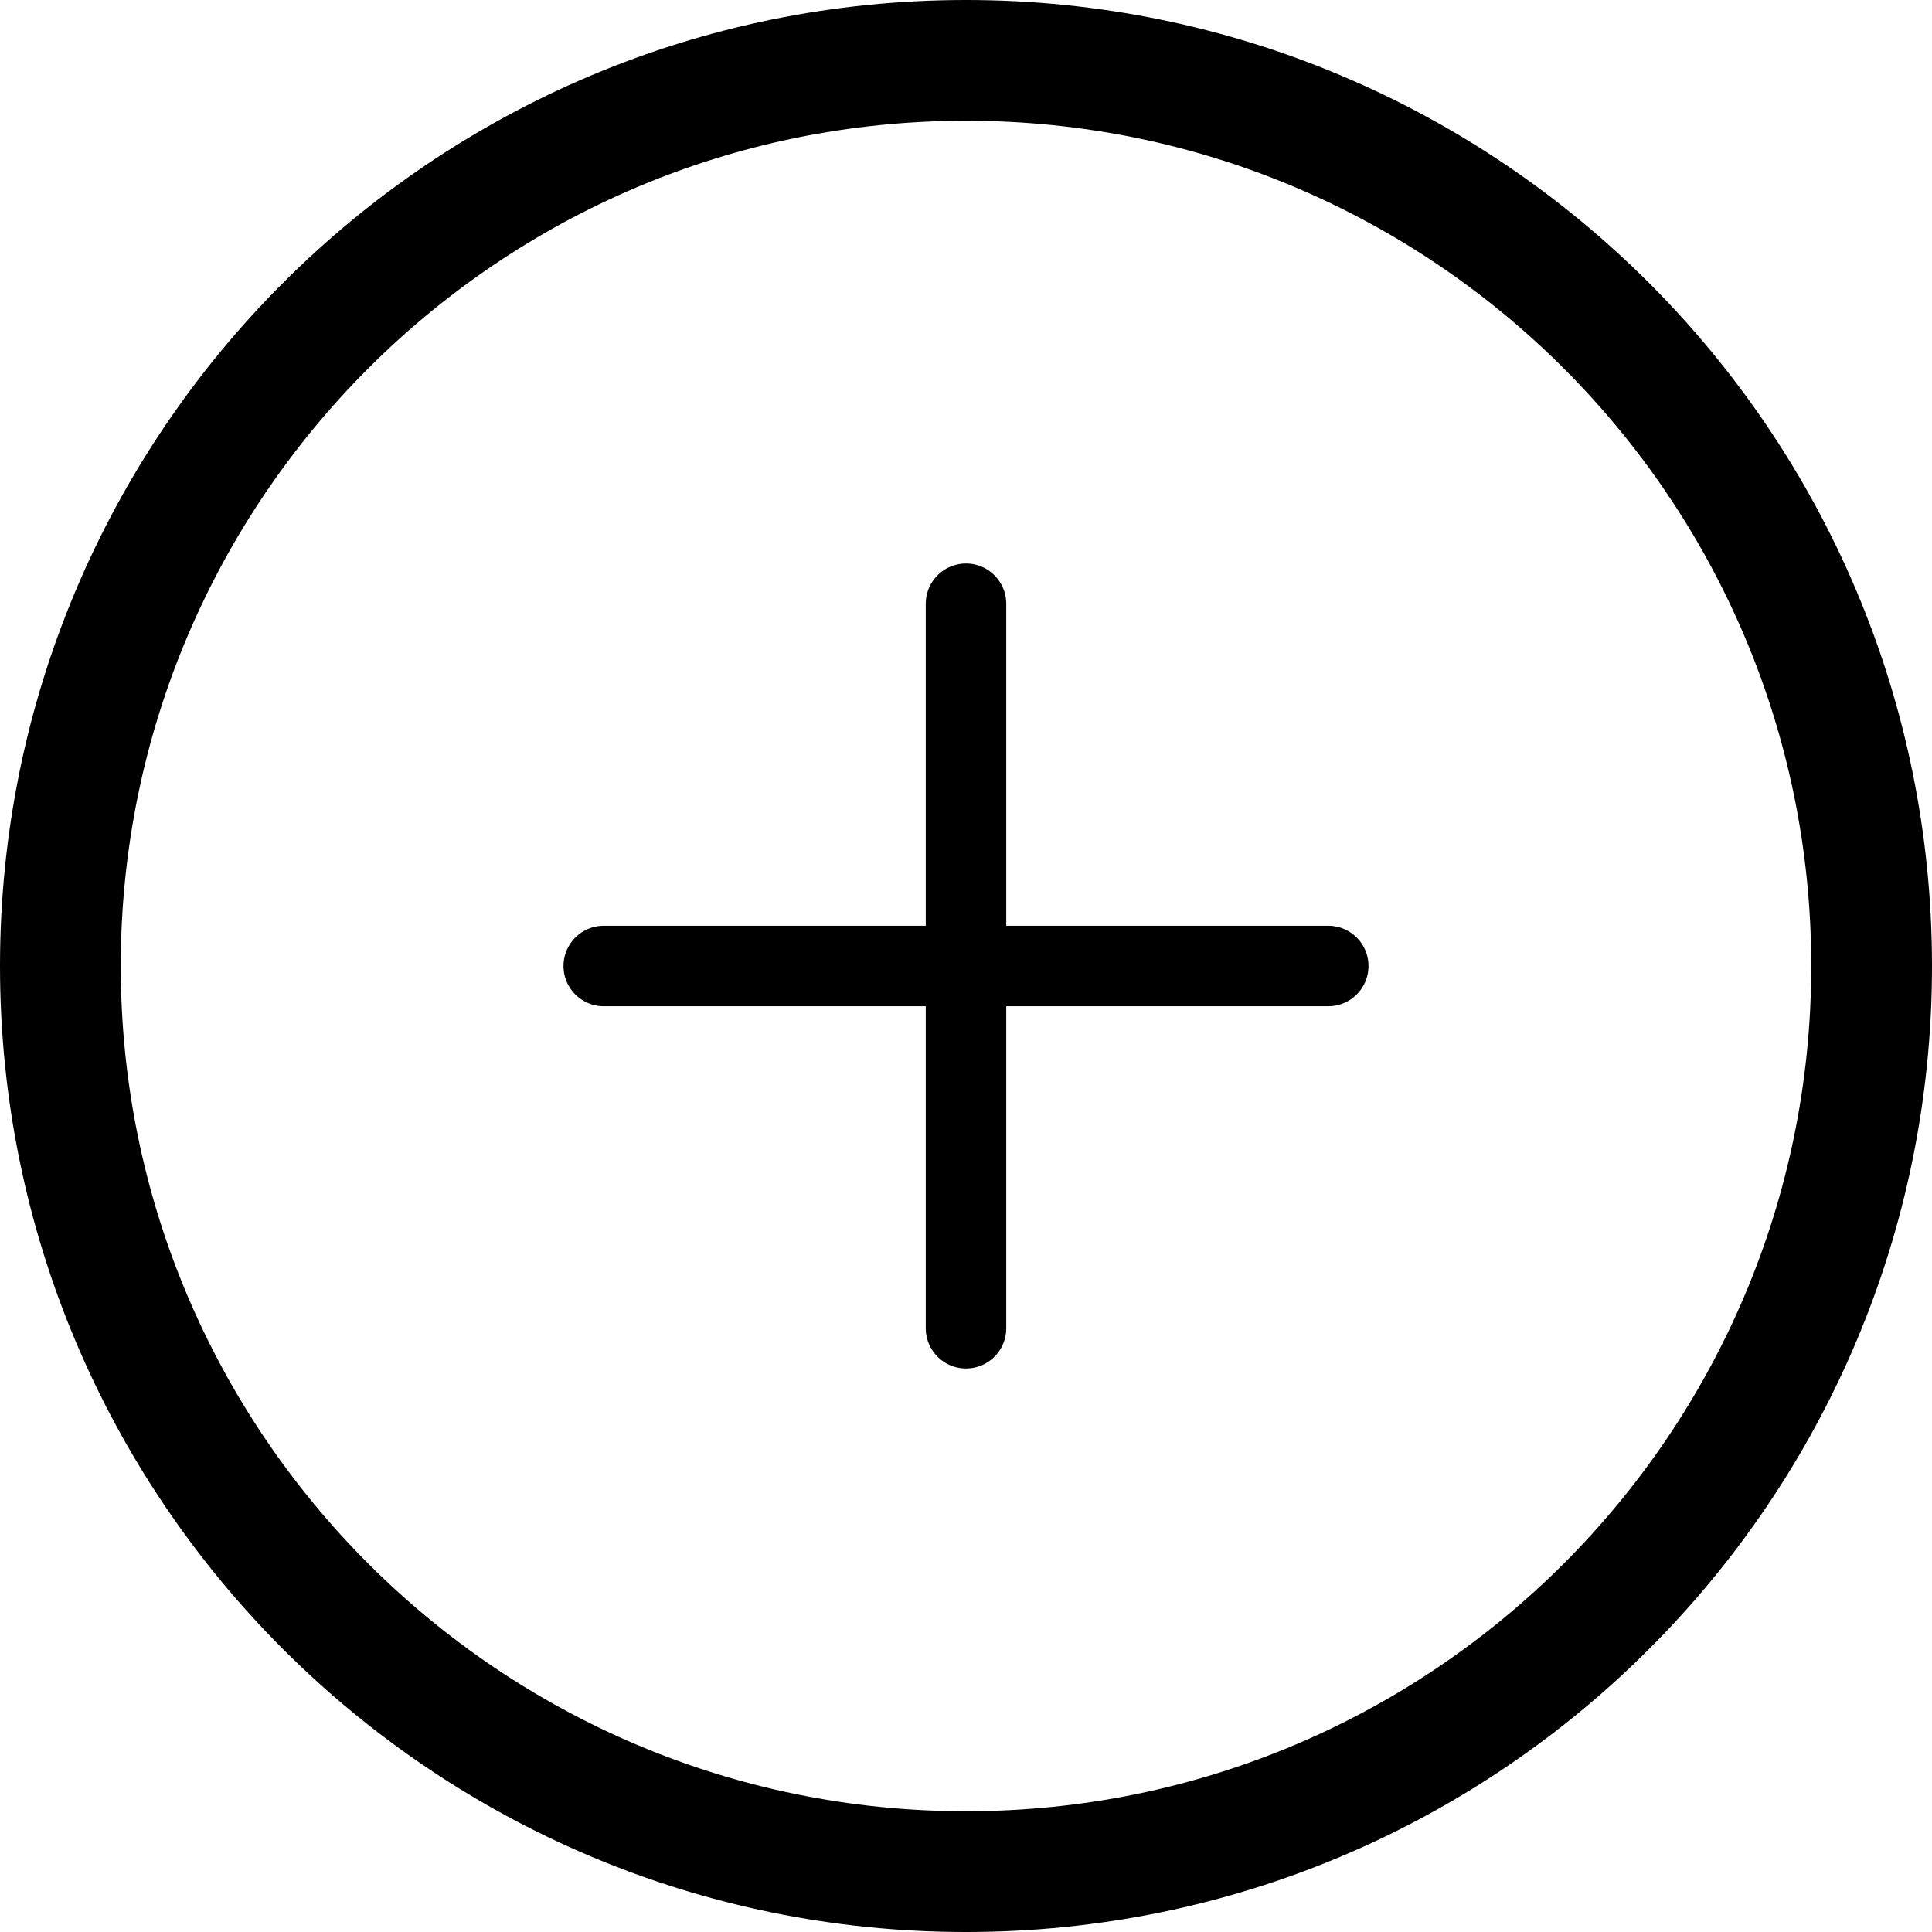
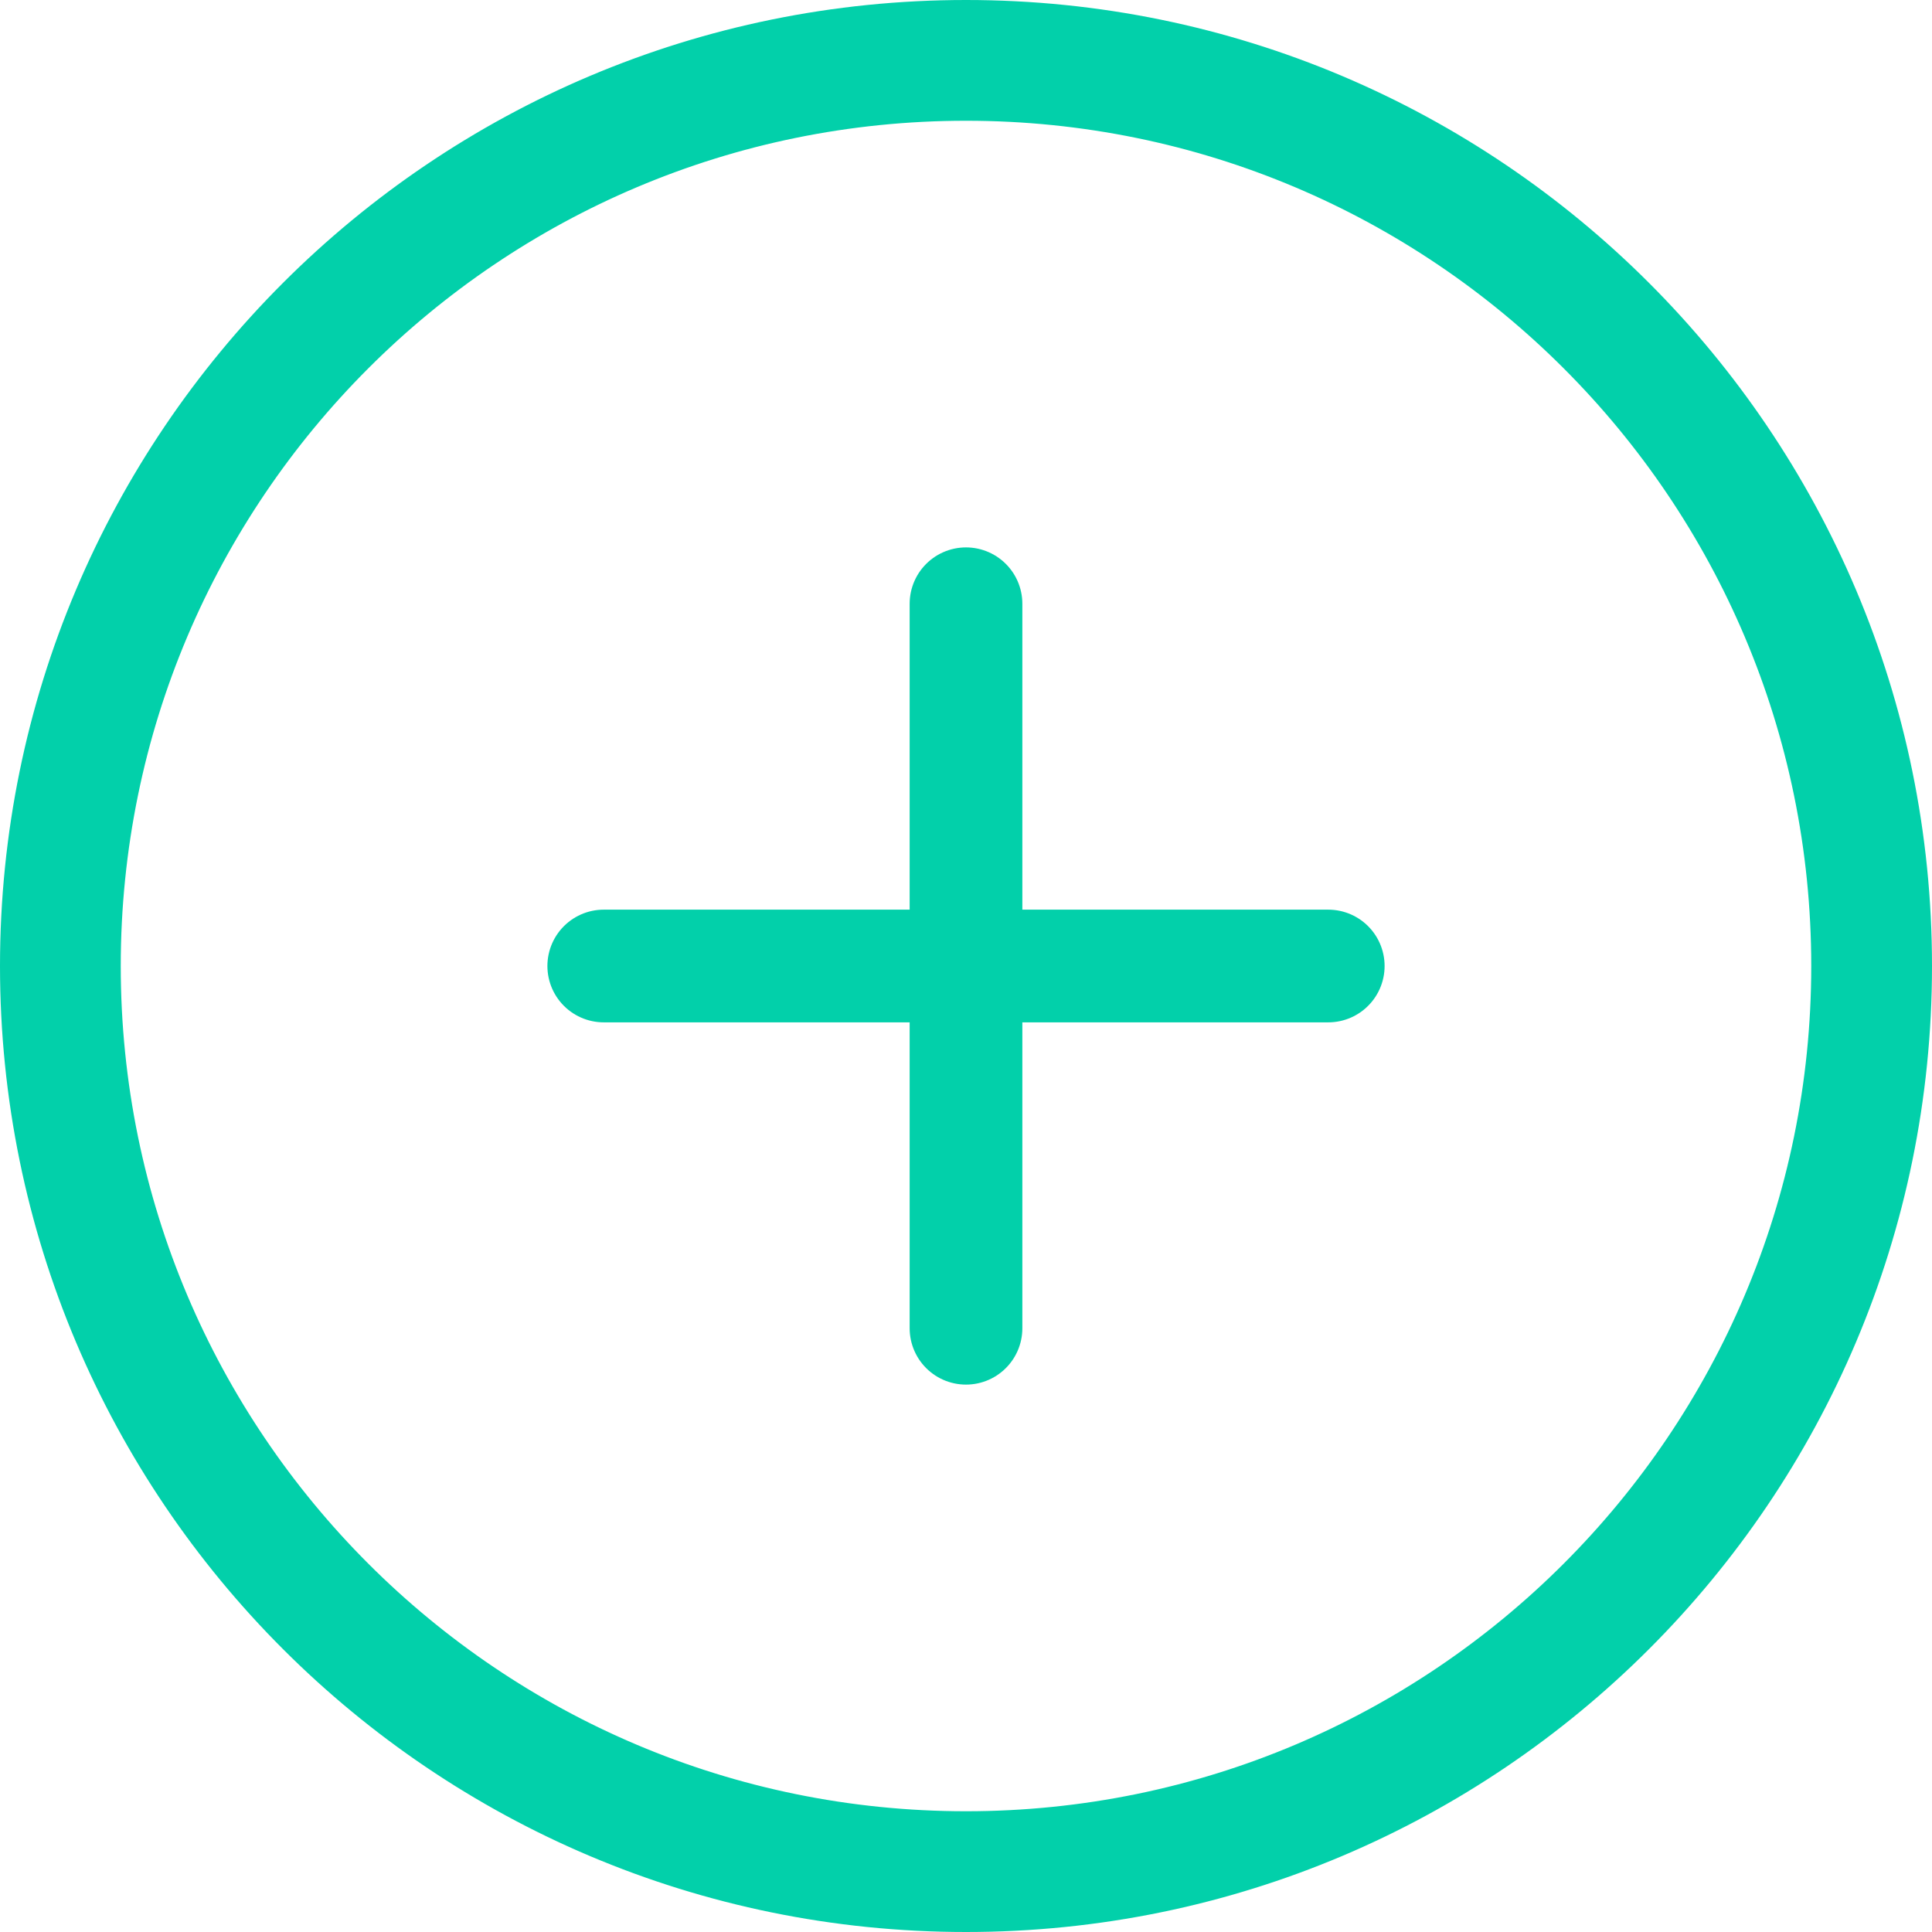
<svg xmlns="http://www.w3.org/2000/svg" width="24" height="24" viewBox="0 0 24 24" fill="none">
-   <path fill-rule="evenodd" clip-rule="evenodd" d="M12 22.5C17.799 22.5 22.5 17.799 22.5 12C22.5 6.201 17.799 1.5 12 1.5C6.201 1.5 1.5 6.201 1.5 12C1.5 17.799 6.201 22.5 12 22.5ZM12 24C18.627 24 24 18.627 24 12C24 5.373 18.627 0 12 0C5.373 0 0 5.373 0 12C0 18.627 5.373 24 12 24Z" fill="black" />
-   <path d="M7.5 12H16.5" stroke="black" stroke-linecap="round" stroke-linejoin="round" />
-   <path d="M12 16.5L12 7.5" stroke="black" stroke-linecap="round" stroke-linejoin="round" />
+   <path d="M12 23C18.075 23 23 18.075 23 12C23 5.925 18.075 1 12 1C5.925 1 1 5.925 1 12C1 18.075 5.925 23 12 23ZM23.5 12C23.5 18.351 18.351 23.5 12 23.5C5.649 23.5 0.5 18.351 0.5 12C0.5 5.649 5.649 0.5 12 0.5C18.351 0.5 23.5 5.649 23.5 12Z" fill="black" stroke="#02D0AA" />
+   <path d="M7.5 12H16.5" stroke="#02D0AA" stroke-width="1.4" stroke-linecap="round" stroke-linejoin="round" />
+   <path d="M12 16.5L12 7.5" stroke="#02D0AA" stroke-width="1.4" stroke-linecap="round" stroke-linejoin="round" />
</svg>
